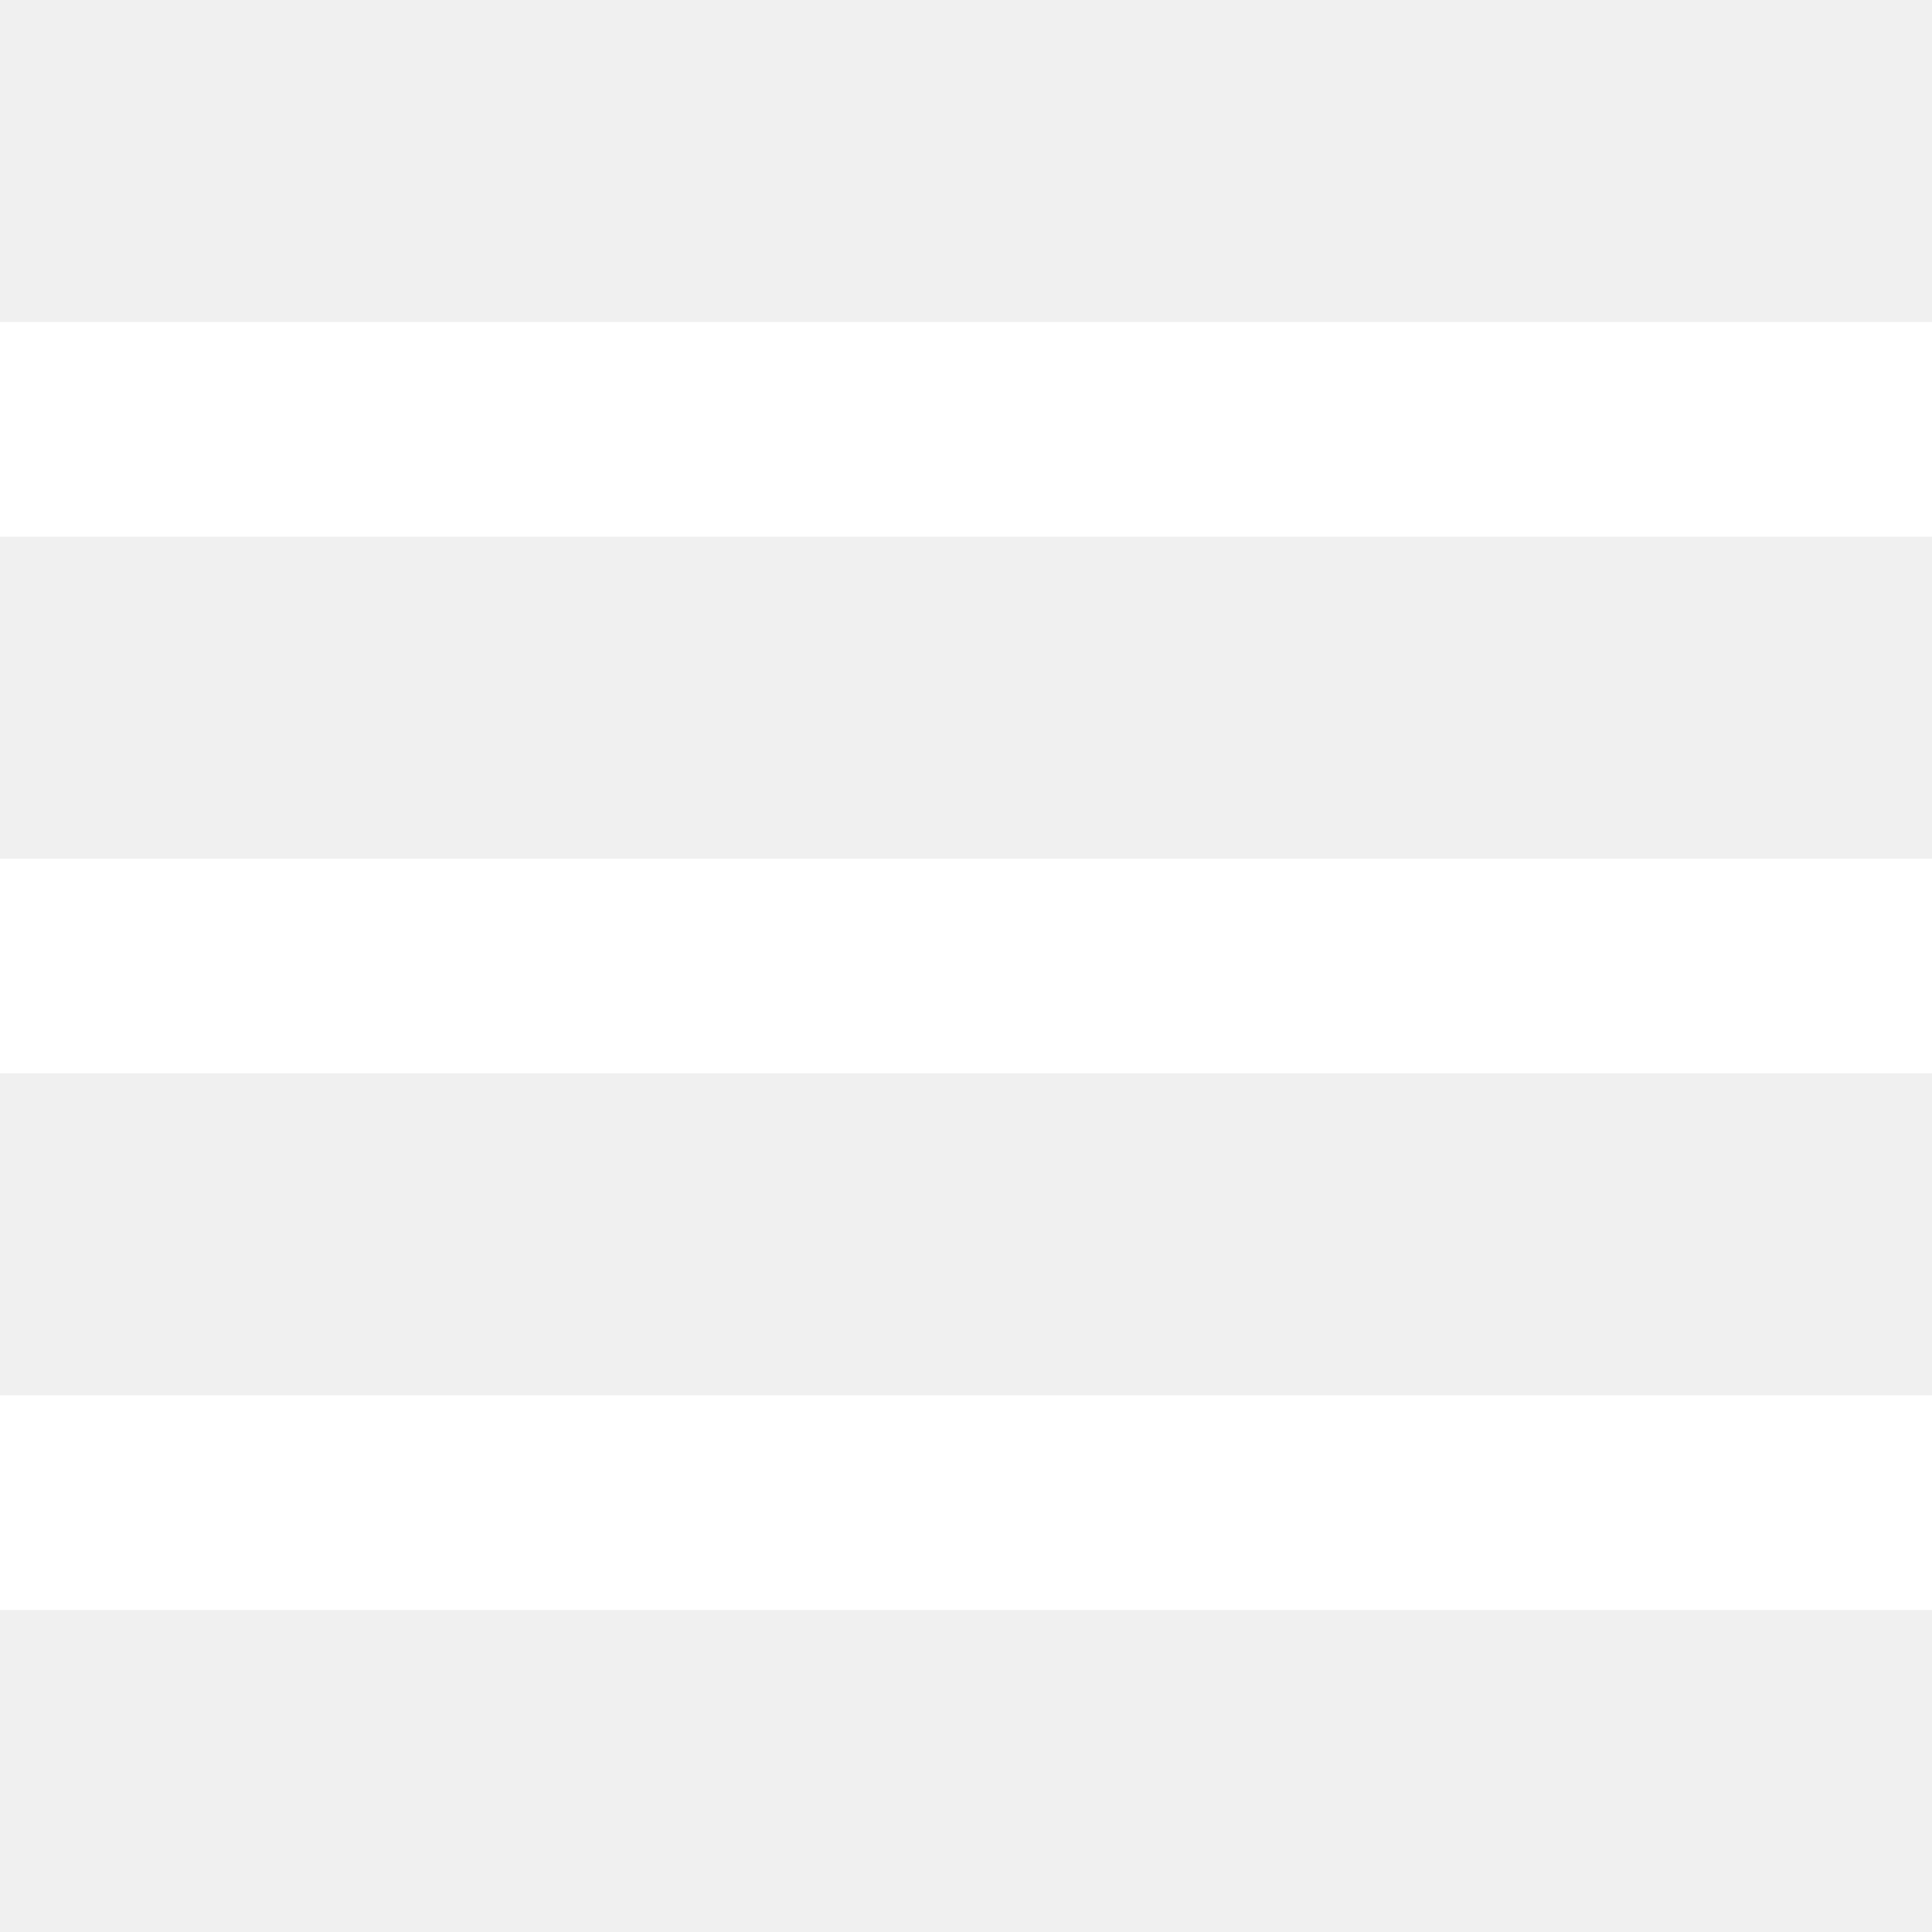
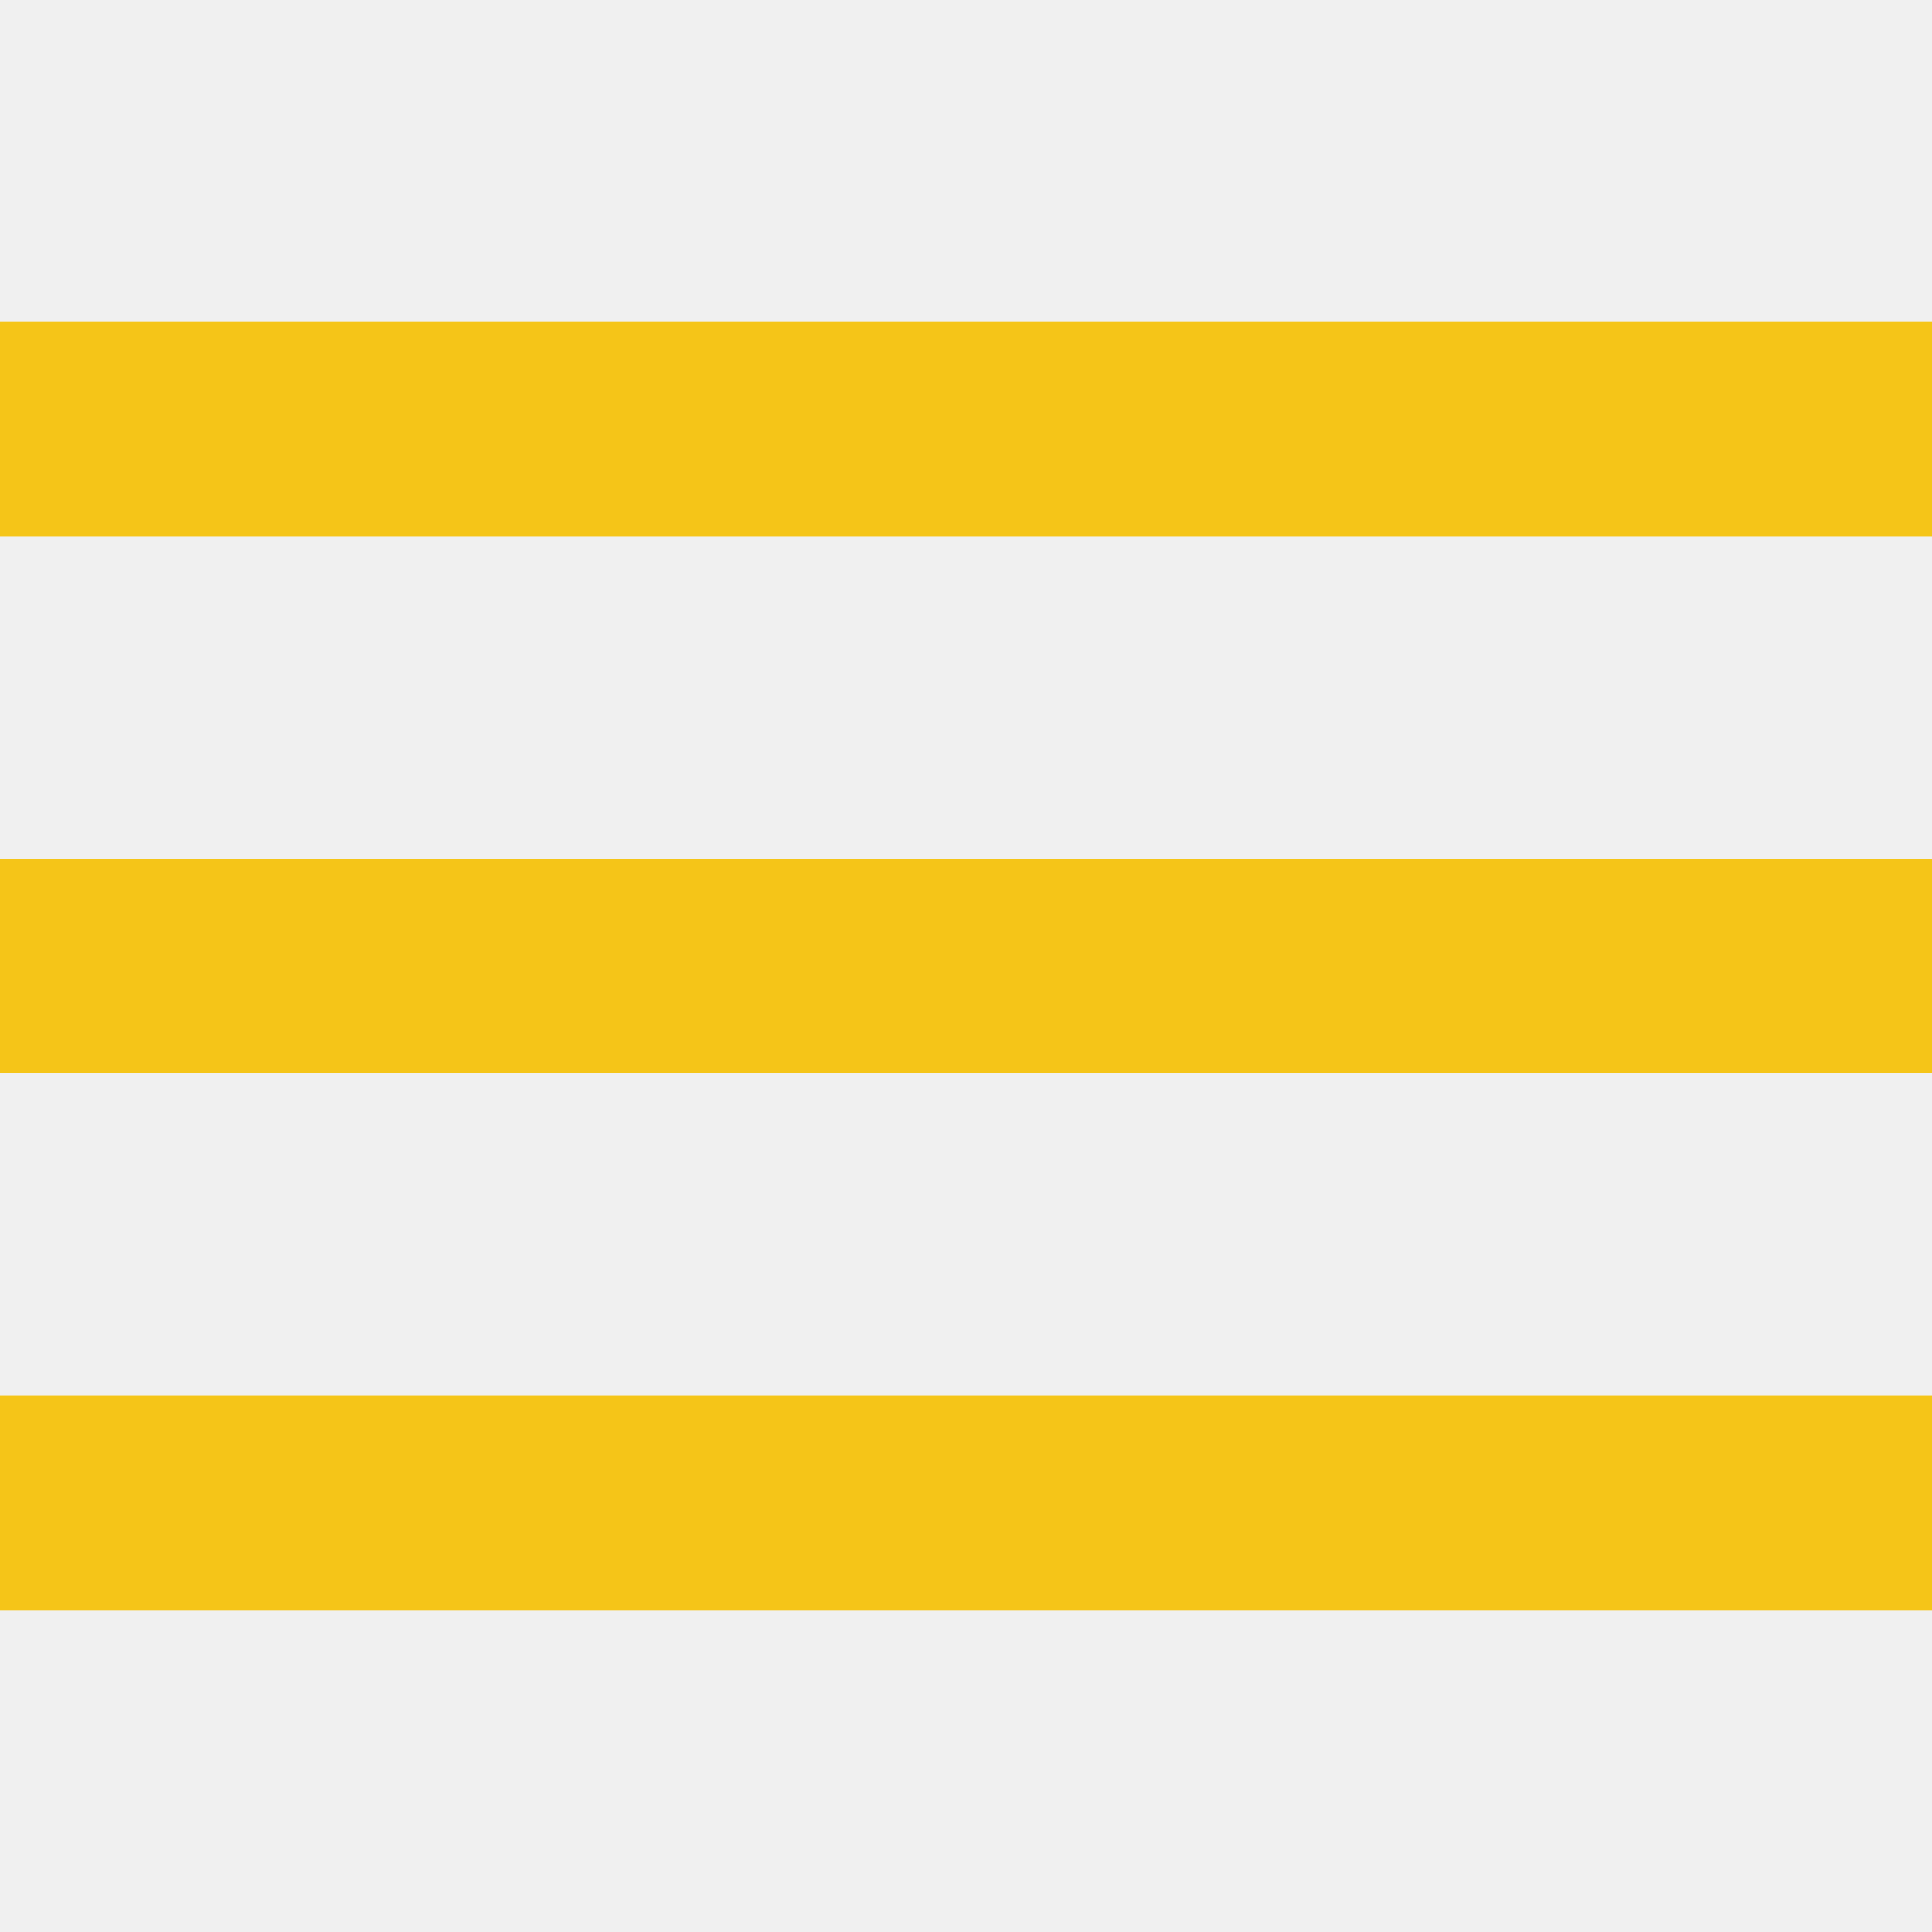
- <svg xmlns="http://www.w3.org/2000/svg" version="1.1" id="Capa_1" x="0px" y="0px" width="459px" height="459px" viewBox="0 0 459 459" style="enable-background:new 0 0 459 459;" fill="#fff" xml:space="preserve">
+ <svg xmlns="http://www.w3.org/2000/svg" version="1.1" id="Capa_1" x="0px" y="0px" width="459px" height="459px" viewBox="0 0 459 459" style="enable-background:new 0 0 459 459;" fill="#f5c518" xml:space="preserve">
  <g>
    <g id="menu">
      <path d="M0,382.5h459v-51H0V382.5z M0,255h459v-51H0V255z M0,76.5v51h459v-51H0z" />
    </g>
  </g>
  <g>
</g>
  <g>
</g>
  <g>
</g>
  <g>
</g>
  <g>
</g>
  <g>
</g>
  <g>
</g>
  <g>
</g>
  <g>
</g>
  <g>
</g>
  <g>
</g>
  <g>
</g>
  <g>
</g>
  <g>
</g>
  <g>
</g>
</svg>
